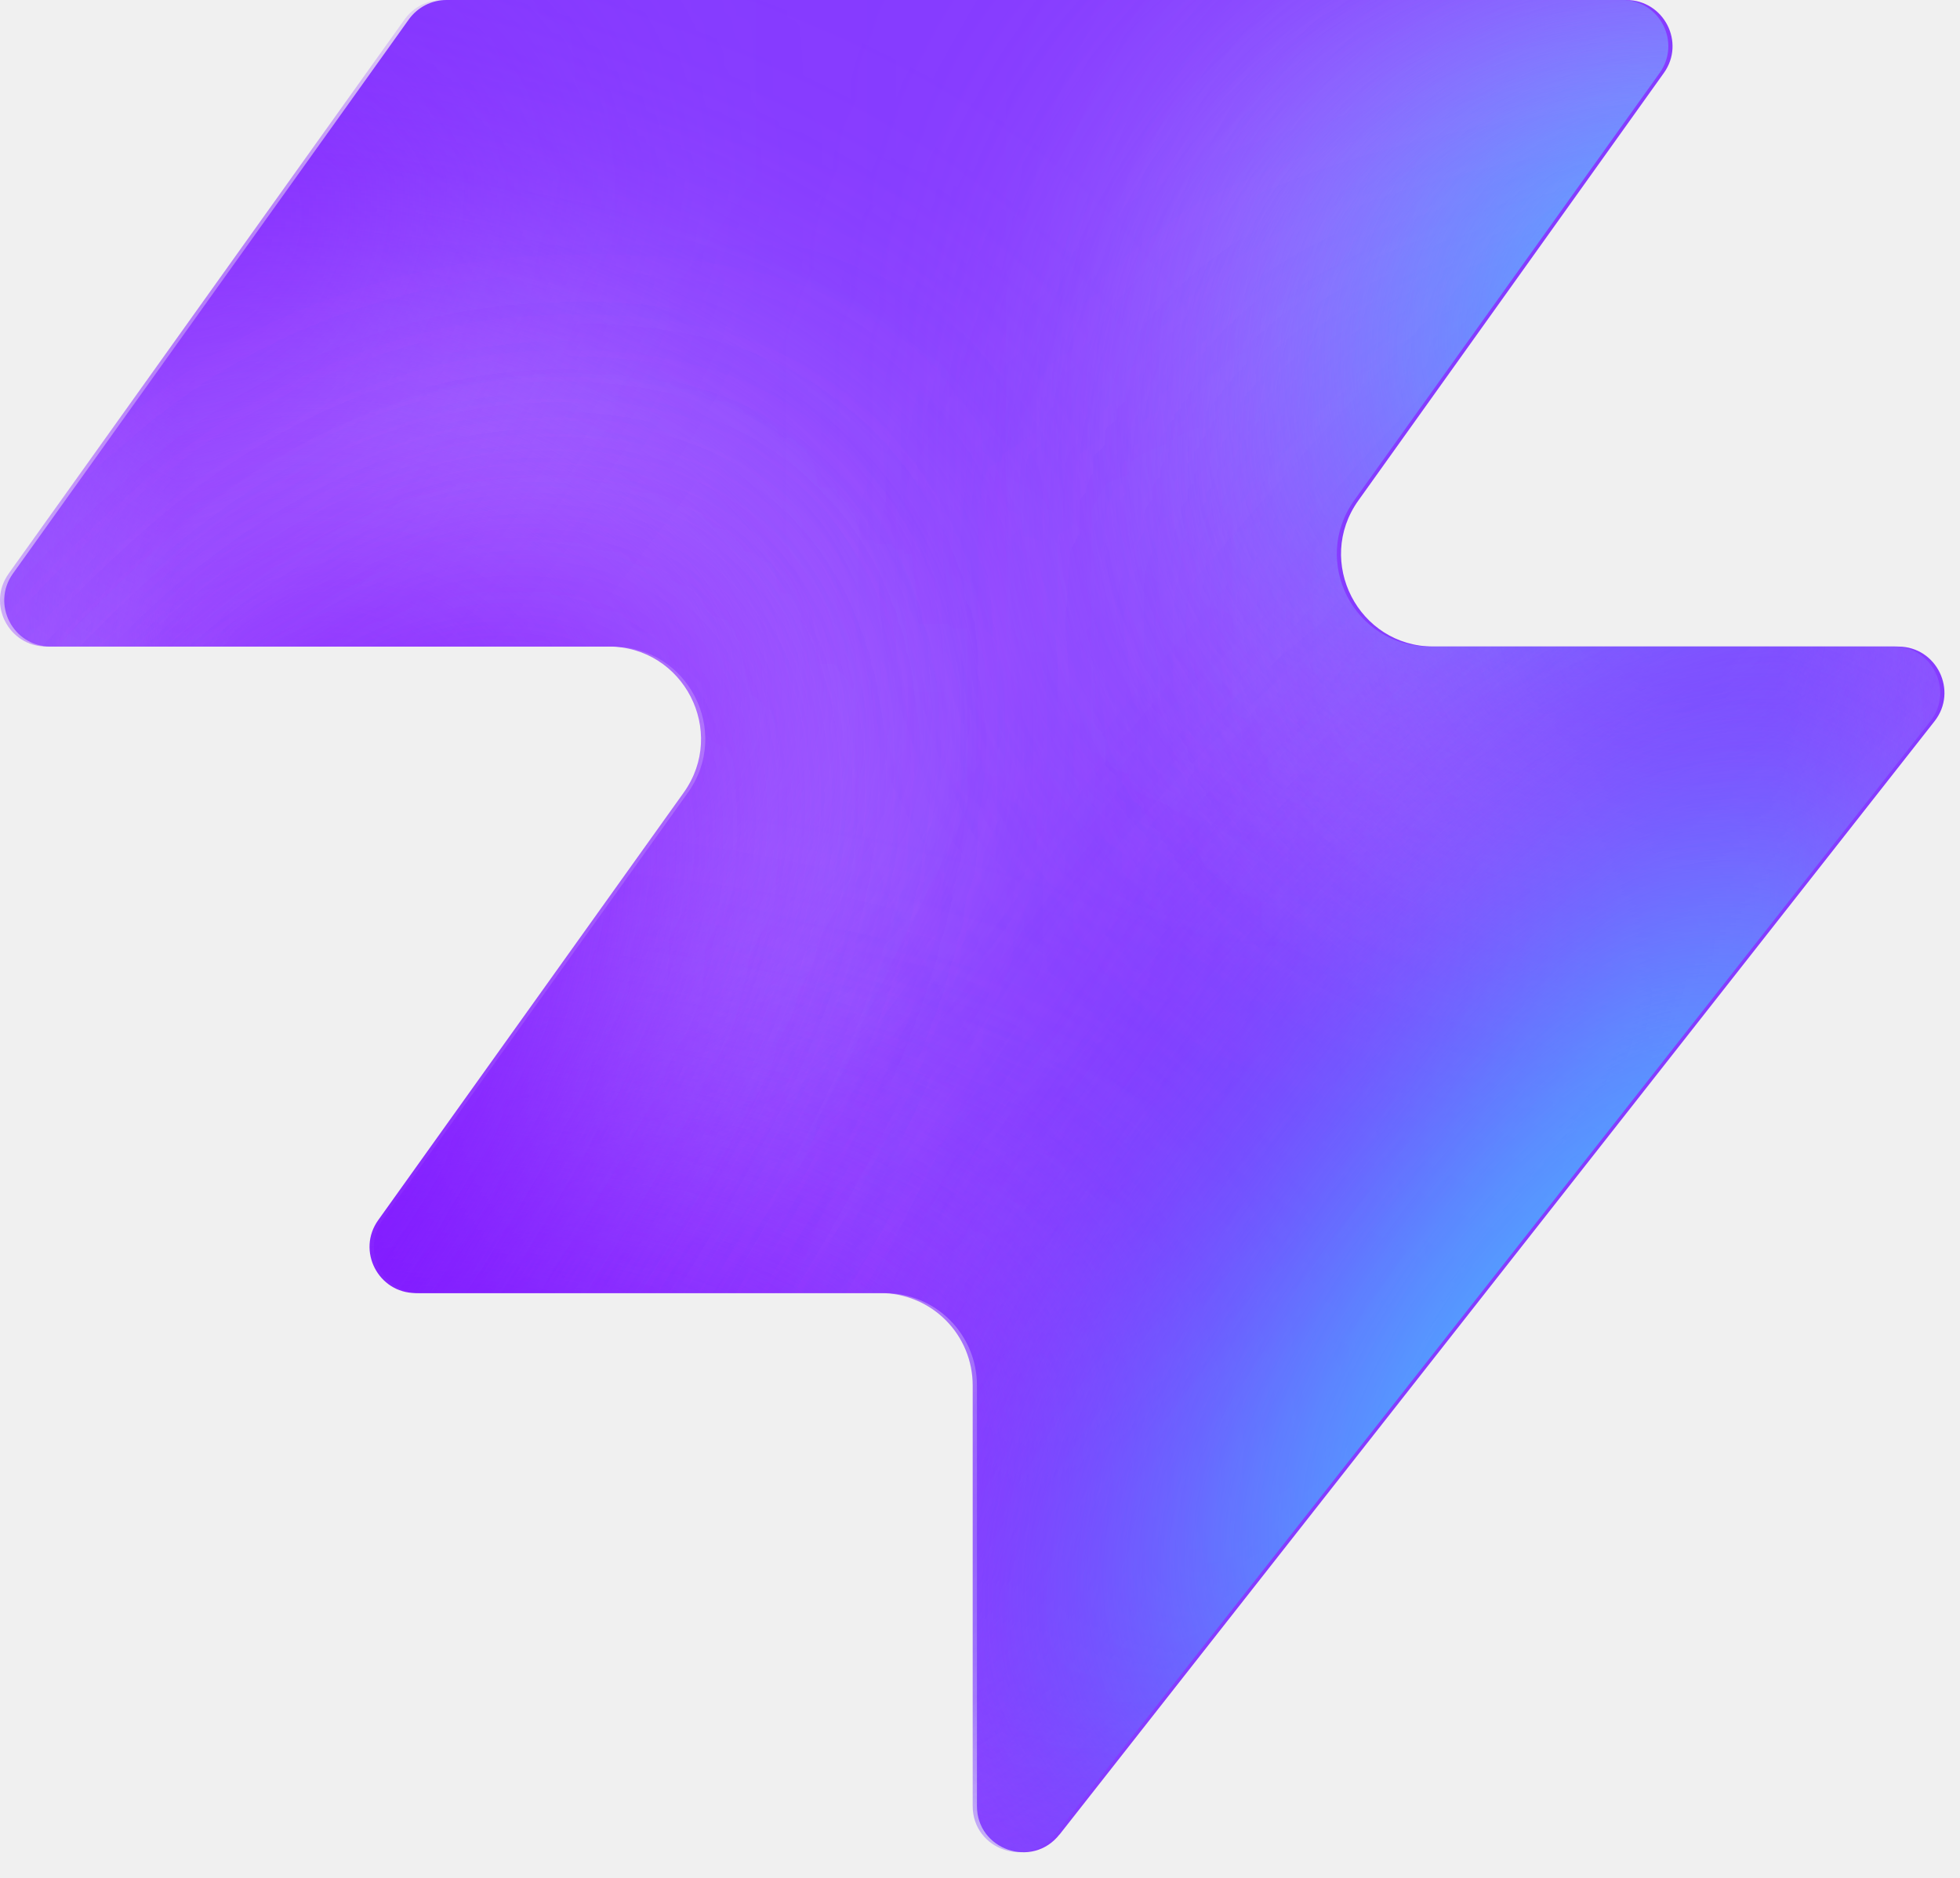
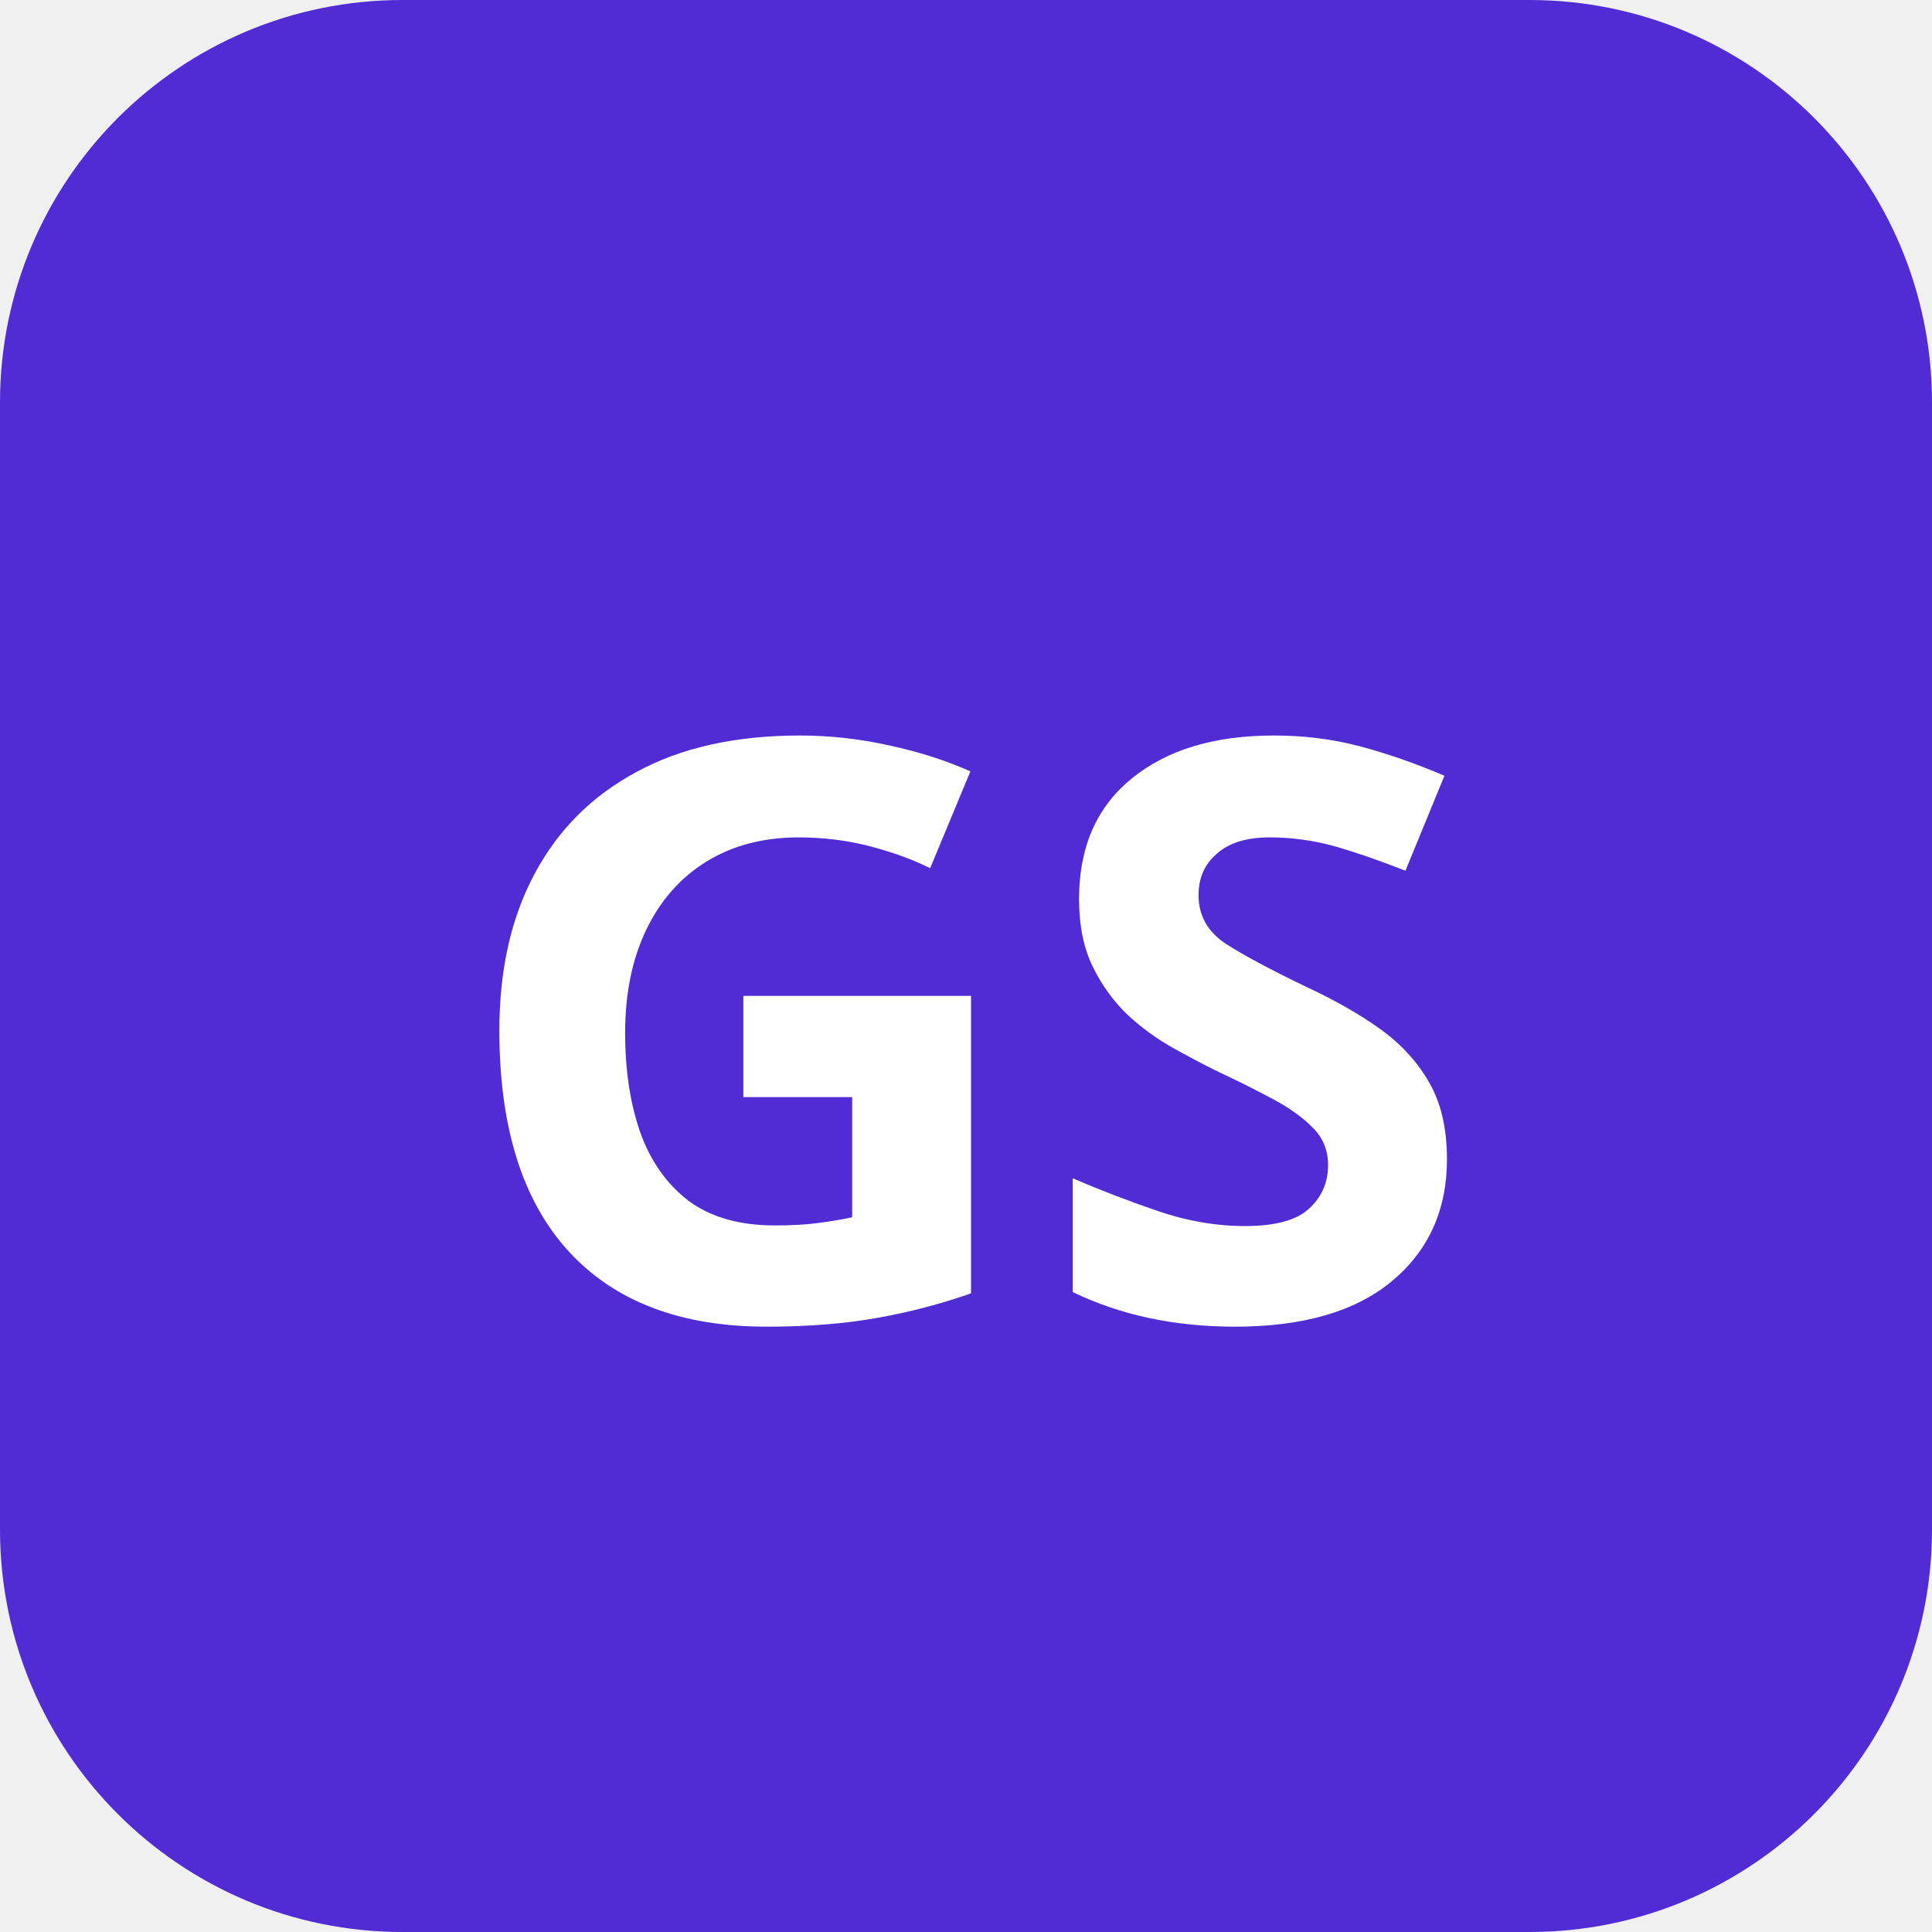
- <svg xmlns="http://www.w3.org/2000/svg" width="48" height="46" fill="none" viewBox="0 0 48 46">
-   <path fill="#863bff" d="M25.946 44.938c-.664.845-2.021.375-2.021-.698V33.937a2.26 2.26 0 0 0-2.262-2.262H10.287c-.92 0-1.456-1.04-.92-1.788l7.48-10.471c1.07-1.497 0-3.578-1.842-3.578H1.237c-.92 0-1.456-1.04-.92-1.788L10.013.474c.214-.297.556-.474.92-.474h28.894c.92 0 1.456 1.04.92 1.788l-7.48 10.471c-1.07 1.498 0 3.579 1.842 3.579h11.377c.943 0 1.473 1.088.89 1.83L25.947 44.94z" style="fill:#863bff;fill:color(display-p3 .525 .23 1);fill-opacity:1" />
-   <mask id="a" width="48" height="46" x="0" y="0" maskUnits="userSpaceOnUse" style="mask-type:alpha">
-     <path fill="#000" d="M25.842 44.938c-.664.844-2.021.375-2.021-.698V33.937a2.26 2.26 0 0 0-2.262-2.262H10.183c-.92 0-1.456-1.04-.92-1.788l7.48-10.471c1.07-1.498 0-3.579-1.842-3.579H1.133c-.92 0-1.456-1.04-.92-1.787L9.91.473c.214-.297.556-.474.92-.474h28.894c.92 0 1.456 1.04.92 1.788l-7.48 10.471c-1.07 1.498 0 3.578 1.842 3.578h11.377c.943 0 1.473 1.088.89 1.832L25.843 44.94z" style="fill:#000;fill-opacity:1" />
-   </mask>
-   <g mask="url(#a)">
-     <g filter="url(#b)">
-       <ellipse cx="5.508" cy="14.704" fill="#ede6ff" rx="5.508" ry="14.704" style="fill:#ede6ff;fill:color(display-p3 .927 .903 1);fill-opacity:1" transform="matrix(.00324 1 1 -.00324 -4.47 31.516)" />
-     </g>
-     <g filter="url(#c)">
-       <ellipse cx="10.399" cy="29.851" fill="#ede6ff" rx="10.399" ry="29.851" style="fill:#ede6ff;fill:color(display-p3 .927 .903 1);fill-opacity:1" transform="matrix(.00324 1 1 -.00324 -39.328 7.883)" />
-     </g>
-     <g filter="url(#d)">
-       <ellipse cx="5.508" cy="30.487" fill="#7e14ff" rx="5.508" ry="30.487" style="fill:#7e14ff;fill:color(display-p3 .492 .077 1);fill-opacity:1" transform="rotate(89.814 -25.913 -14.639)scale(1 -1)" />
-     </g>
-     <g filter="url(#e)">
-       <ellipse cx="5.508" cy="30.599" fill="#7e14ff" rx="5.508" ry="30.599" style="fill:#7e14ff;fill:color(display-p3 .492 .077 1);fill-opacity:1" transform="rotate(89.814 -32.644 -3.334)scale(1 -1)" />
-     </g>
-     <g filter="url(#f)">
-       <ellipse cx="5.508" cy="30.599" fill="#7e14ff" rx="5.508" ry="30.599" style="fill:#7e14ff;fill:color(display-p3 .492 .077 1);fill-opacity:1" transform="matrix(.00324 1 1 -.00324 -34.34 30.47)" />
-     </g>
-     <g filter="url(#g)">
-       <ellipse cx="14.072" cy="22.078" fill="#ede6ff" rx="14.072" ry="22.078" style="fill:#ede6ff;fill:color(display-p3 .927 .903 1);fill-opacity:1" transform="rotate(93.35 24.506 48.493)scale(-1 1)" />
-     </g>
-     <g filter="url(#h)">
-       <ellipse cx="3.47" cy="21.501" fill="#7e14ff" rx="3.47" ry="21.501" style="fill:#7e14ff;fill:color(display-p3 .492 .077 1);fill-opacity:1" transform="rotate(89.009 28.708 47.59)scale(-1 1)" />
-     </g>
-     <g filter="url(#i)">
-       <ellipse cx="3.47" cy="21.501" fill="#7e14ff" rx="3.47" ry="21.501" style="fill:#7e14ff;fill:color(display-p3 .492 .077 1);fill-opacity:1" transform="rotate(89.009 28.708 47.59)scale(-1 1)" />
-     </g>
-     <g filter="url(#j)">
-       <ellipse cx=".387" cy="8.972" fill="#7e14ff" rx="4.407" ry="29.108" style="fill:#7e14ff;fill:color(display-p3 .492 .077 1);fill-opacity:1" transform="rotate(39.51 .387 8.972)" />
-     </g>
-     <g filter="url(#k)">
-       <ellipse cx="47.523" cy="-6.092" fill="#7e14ff" rx="4.407" ry="29.108" style="fill:#7e14ff;fill:color(display-p3 .492 .077 1);fill-opacity:1" transform="rotate(37.892 47.523 -6.092)" />
-     </g>
-     <g filter="url(#l)">
-       <ellipse cx="41.412" cy="6.333" fill="#47bfff" rx="5.971" ry="9.665" style="fill:#47bfff;fill:color(display-p3 .28 .748 1);fill-opacity:1" transform="rotate(37.892 41.412 6.333)" />
-     </g>
-     <g filter="url(#m)">
-       <ellipse cx="-1.879" cy="38.332" fill="#7e14ff" rx="4.407" ry="29.108" style="fill:#7e14ff;fill:color(display-p3 .492 .077 1);fill-opacity:1" transform="rotate(37.892 -1.88 38.332)" />
-     </g>
-     <g filter="url(#n)">
-       <ellipse cx="-1.879" cy="38.332" fill="#7e14ff" rx="4.407" ry="29.108" style="fill:#7e14ff;fill:color(display-p3 .492 .077 1);fill-opacity:1" transform="rotate(37.892 -1.88 38.332)" />
-     </g>
-     <g filter="url(#o)">
-       <ellipse cx="35.651" cy="29.907" fill="#7e14ff" rx="4.407" ry="29.108" style="fill:#7e14ff;fill:color(display-p3 .492 .077 1);fill-opacity:1" transform="rotate(37.892 35.651 29.907)" />
-     </g>
-     <g filter="url(#p)">
-       <ellipse cx="38.418" cy="32.4" fill="#47bfff" rx="5.971" ry="15.297" style="fill:#47bfff;fill:color(display-p3 .28 .748 1);fill-opacity:1" transform="rotate(37.892 38.418 32.4)" />
-     </g>
-   </g>
-   <defs>
-     <filter id="b" width="60.045" height="41.654" x="-19.77" y="16.149" color-interpolation-filters="sRGB" filterUnits="userSpaceOnUse">
-       <feFlood flood-opacity="0" result="BackgroundImageFix" />
-       <feBlend in="SourceGraphic" in2="BackgroundImageFix" result="shape" />
-       <feGaussianBlur result="effect1_foregroundBlur_2002_17158" stdDeviation="7.659" />
-     </filter>
-     <filter id="c" width="90.34" height="51.437" x="-54.613" y="-7.533" color-interpolation-filters="sRGB" filterUnits="userSpaceOnUse">
-       <feFlood flood-opacity="0" result="BackgroundImageFix" />
-       <feBlend in="SourceGraphic" in2="BackgroundImageFix" result="shape" />
-       <feGaussianBlur result="effect1_foregroundBlur_2002_17158" stdDeviation="7.659" />
-     </filter>
-     <filter id="d" width="79.355" height="29.4" x="-49.64" y="2.03" color-interpolation-filters="sRGB" filterUnits="userSpaceOnUse">
-       <feFlood flood-opacity="0" result="BackgroundImageFix" />
-       <feBlend in="SourceGraphic" in2="BackgroundImageFix" result="shape" />
-       <feGaussianBlur result="effect1_foregroundBlur_2002_17158" stdDeviation="4.596" />
-     </filter>
-     <filter id="e" width="79.579" height="29.4" x="-45.045" y="20.029" color-interpolation-filters="sRGB" filterUnits="userSpaceOnUse">
-       <feFlood flood-opacity="0" result="BackgroundImageFix" />
-       <feBlend in="SourceGraphic" in2="BackgroundImageFix" result="shape" />
-       <feGaussianBlur result="effect1_foregroundBlur_2002_17158" stdDeviation="4.596" />
-     </filter>
-     <filter id="f" width="79.579" height="29.4" x="-43.513" y="21.178" color-interpolation-filters="sRGB" filterUnits="userSpaceOnUse">
-       <feFlood flood-opacity="0" result="BackgroundImageFix" />
-       <feBlend in="SourceGraphic" in2="BackgroundImageFix" result="shape" />
-       <feGaussianBlur result="effect1_foregroundBlur_2002_17158" stdDeviation="4.596" />
-     </filter>
-     <filter id="g" width="74.749" height="58.852" x="15.756" y="-17.901" color-interpolation-filters="sRGB" filterUnits="userSpaceOnUse">
-       <feFlood flood-opacity="0" result="BackgroundImageFix" />
-       <feBlend in="SourceGraphic" in2="BackgroundImageFix" result="shape" />
-       <feGaussianBlur result="effect1_foregroundBlur_2002_17158" stdDeviation="7.659" />
-     </filter>
-     <filter id="h" width="61.377" height="25.362" x="23.548" y="2.284" color-interpolation-filters="sRGB" filterUnits="userSpaceOnUse">
-       <feFlood flood-opacity="0" result="BackgroundImageFix" />
-       <feBlend in="SourceGraphic" in2="BackgroundImageFix" result="shape" />
-       <feGaussianBlur result="effect1_foregroundBlur_2002_17158" stdDeviation="4.596" />
-     </filter>
-     <filter id="i" width="61.377" height="25.362" x="23.548" y="2.284" color-interpolation-filters="sRGB" filterUnits="userSpaceOnUse">
-       <feFlood flood-opacity="0" result="BackgroundImageFix" />
-       <feBlend in="SourceGraphic" in2="BackgroundImageFix" result="shape" />
-       <feGaussianBlur result="effect1_foregroundBlur_2002_17158" stdDeviation="4.596" />
-     </filter>
-     <filter id="j" width="56.045" height="63.649" x="-27.636" y="-22.853" color-interpolation-filters="sRGB" filterUnits="userSpaceOnUse">
-       <feFlood flood-opacity="0" result="BackgroundImageFix" />
-       <feBlend in="SourceGraphic" in2="BackgroundImageFix" result="shape" />
-       <feGaussianBlur result="effect1_foregroundBlur_2002_17158" stdDeviation="4.596" />
-     </filter>
-     <filter id="k" width="54.814" height="64.646" x="20.116" y="-38.415" color-interpolation-filters="sRGB" filterUnits="userSpaceOnUse">
-       <feFlood flood-opacity="0" result="BackgroundImageFix" />
-       <feBlend in="SourceGraphic" in2="BackgroundImageFix" result="shape" />
-       <feGaussianBlur result="effect1_foregroundBlur_2002_17158" stdDeviation="4.596" />
-     </filter>
-     <filter id="l" width="33.541" height="35.313" x="24.641" y="-11.323" color-interpolation-filters="sRGB" filterUnits="userSpaceOnUse">
-       <feFlood flood-opacity="0" result="BackgroundImageFix" />
-       <feBlend in="SourceGraphic" in2="BackgroundImageFix" result="shape" />
-       <feGaussianBlur result="effect1_foregroundBlur_2002_17158" stdDeviation="4.596" />
-     </filter>
-     <filter id="m" width="54.814" height="64.646" x="-29.286" y="6.009" color-interpolation-filters="sRGB" filterUnits="userSpaceOnUse">
-       <feFlood flood-opacity="0" result="BackgroundImageFix" />
-       <feBlend in="SourceGraphic" in2="BackgroundImageFix" result="shape" />
-       <feGaussianBlur result="effect1_foregroundBlur_2002_17158" stdDeviation="4.596" />
-     </filter>
-     <filter id="n" width="54.814" height="64.646" x="-29.286" y="6.009" color-interpolation-filters="sRGB" filterUnits="userSpaceOnUse">
-       <feFlood flood-opacity="0" result="BackgroundImageFix" />
-       <feBlend in="SourceGraphic" in2="BackgroundImageFix" result="shape" />
-       <feGaussianBlur result="effect1_foregroundBlur_2002_17158" stdDeviation="4.596" />
-     </filter>
-     <filter id="o" width="54.814" height="64.646" x="8.244" y="-2.416" color-interpolation-filters="sRGB" filterUnits="userSpaceOnUse">
-       <feFlood flood-opacity="0" result="BackgroundImageFix" />
-       <feBlend in="SourceGraphic" in2="BackgroundImageFix" result="shape" />
-       <feGaussianBlur result="effect1_foregroundBlur_2002_17158" stdDeviation="4.596" />
-     </filter>
-     <filter id="p" width="39.409" height="43.623" x="18.713" y="10.588" color-interpolation-filters="sRGB" filterUnits="userSpaceOnUse">
-       <feFlood flood-opacity="0" result="BackgroundImageFix" />
-       <feBlend in="SourceGraphic" in2="BackgroundImageFix" result="shape" />
-       <feGaussianBlur result="effect1_foregroundBlur_2002_17158" stdDeviation="4.596" />
-     </filter>
-   </defs>
+ <svg xmlns="http://www.w3.org/2000/svg" width="48" height="48" viewBox="0 0 48 48">
+   <rect width="48" height="48" rx="10" fill="#512bd4" />
+   <text x="24" y="25" text-anchor="middle" dominant-baseline="central" font-family="'Segoe UI', ui-sans-serif, system-ui, sans-serif" font-size="20" font-weight="700" fill="#ffffff">GS</text>
</svg>
